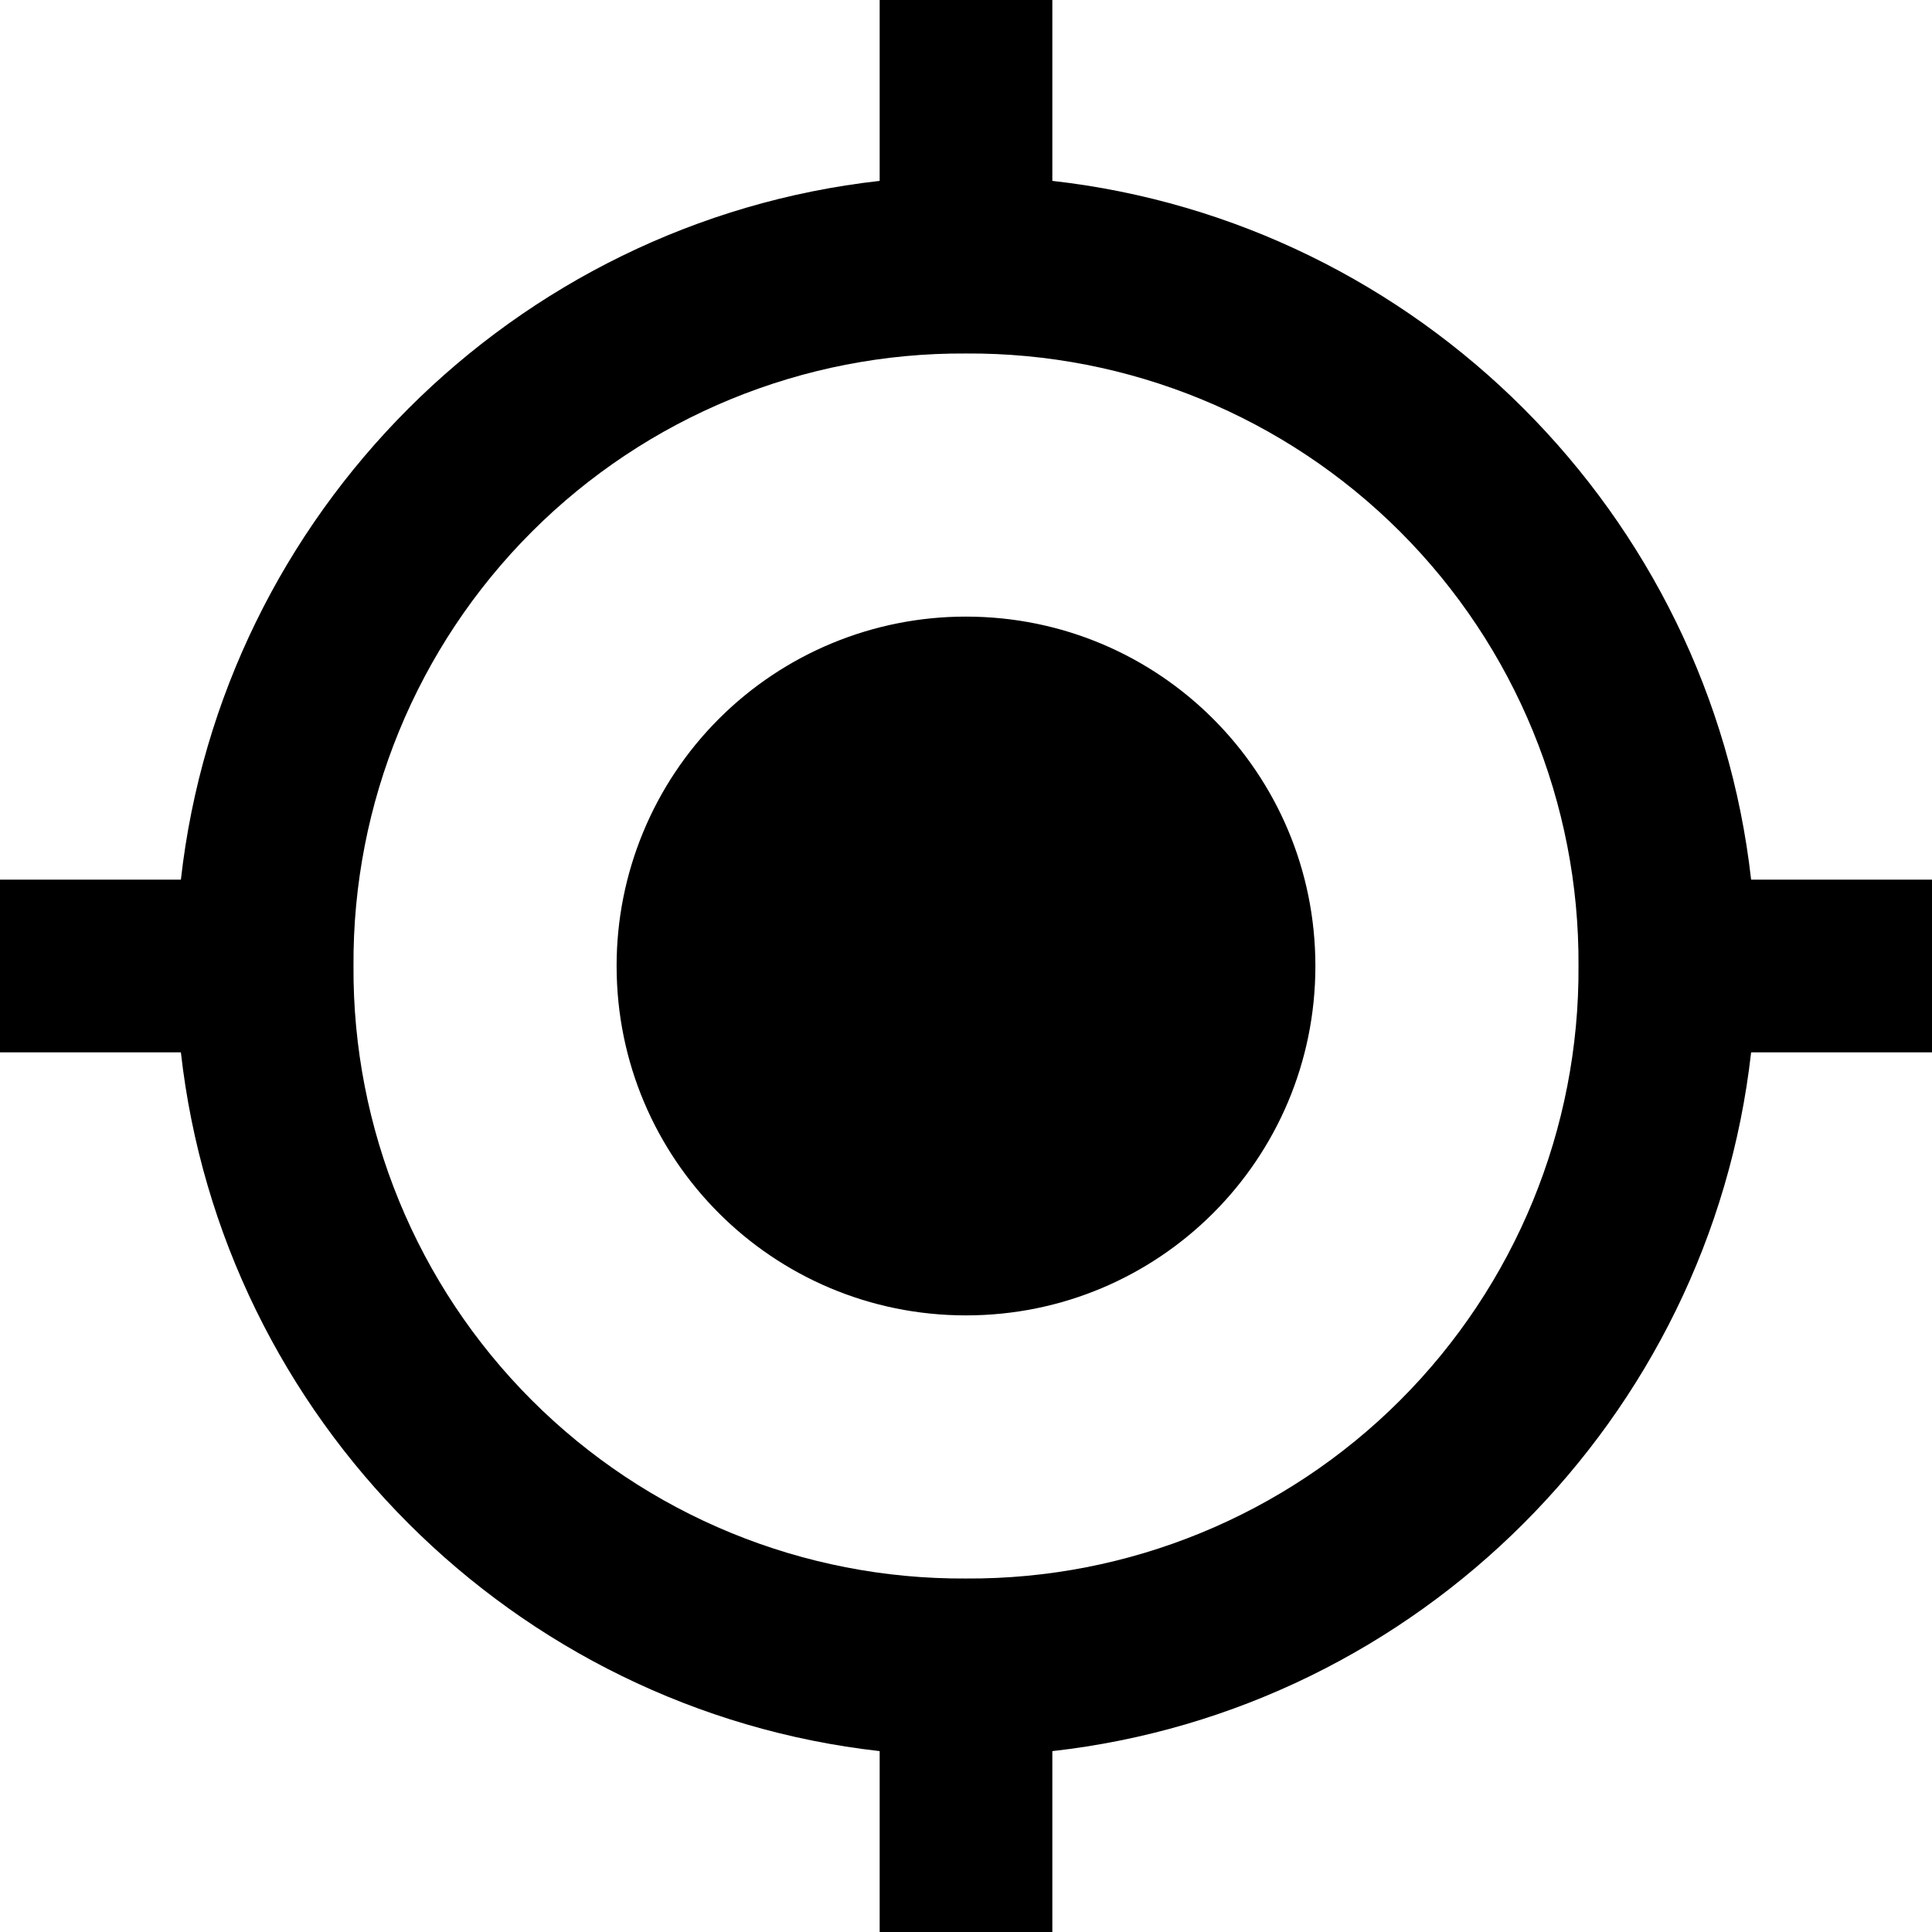
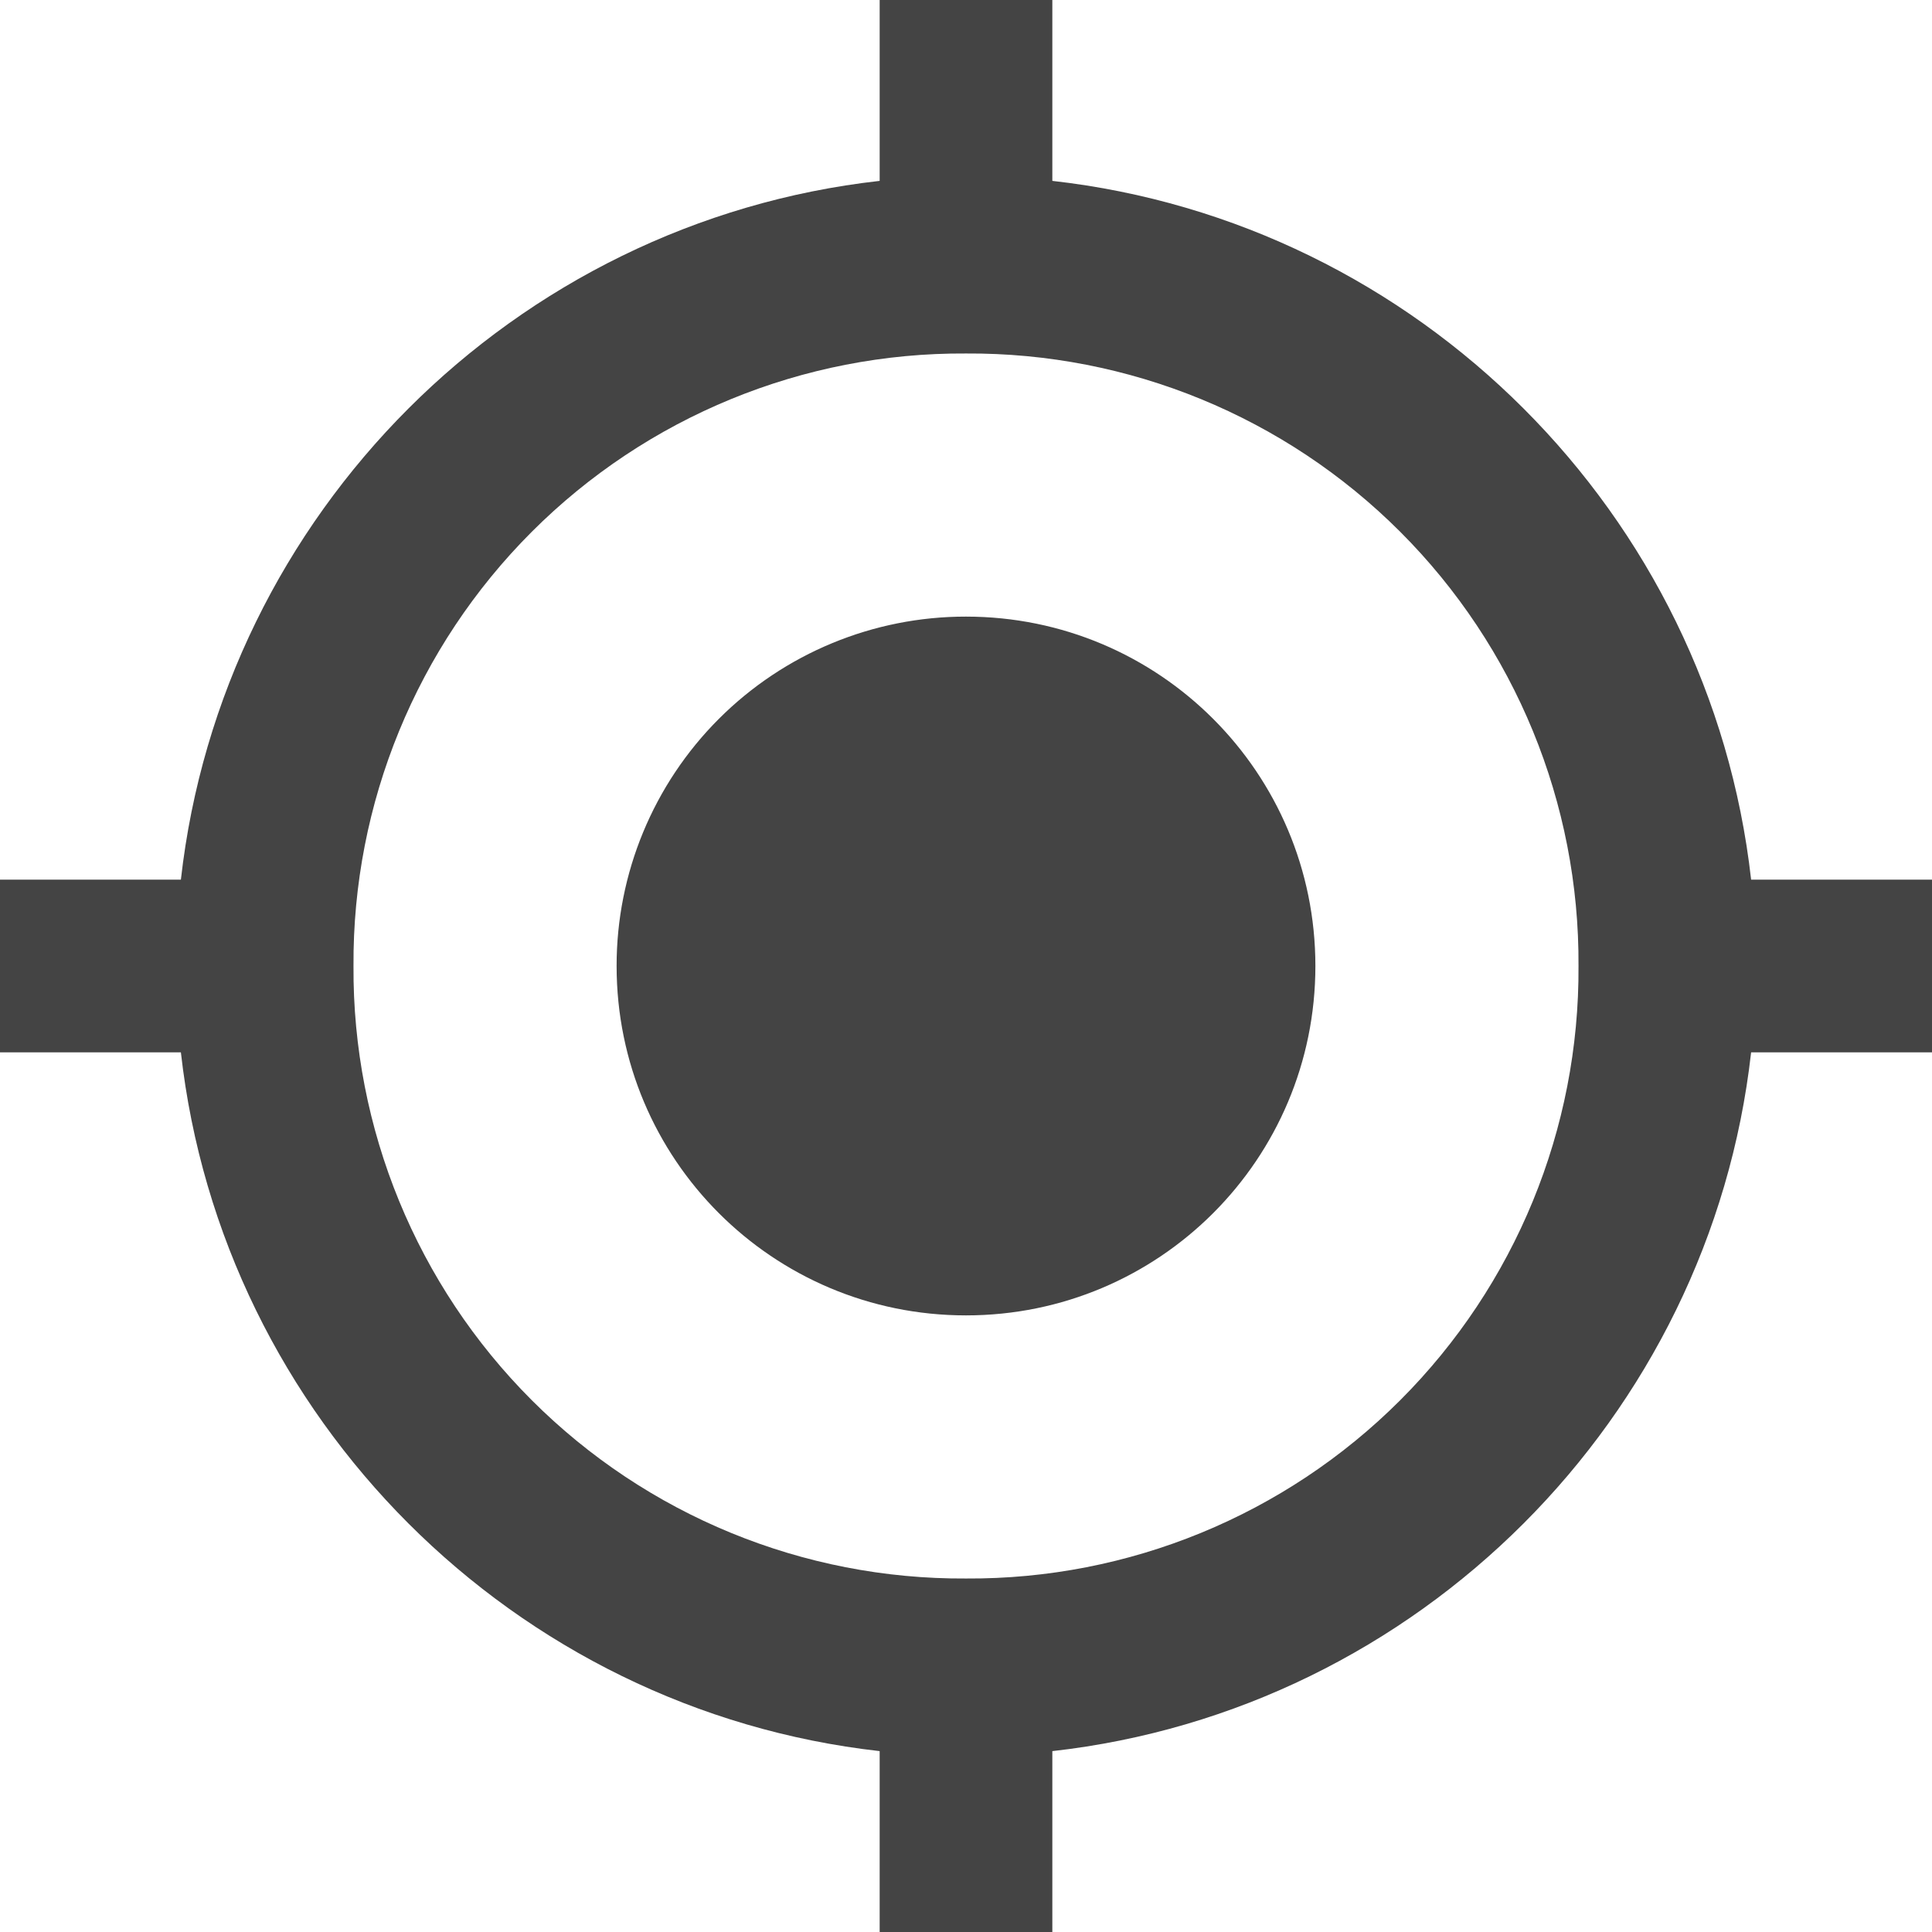
<svg xmlns="http://www.w3.org/2000/svg" width="32" height="32" viewBox="0 0 32 32">
-   <g class="nc-icon-wrapper" fill="#000000">
+   <g class="nc-icon-wrapper" fill="#444444">
    <path d="M16 10.213A5.782 5.782 0 0 0 10.213 16c0 3.2 2.587 5.787 5.787 5.787 3.2 0 5.787-2.587 5.787-5.787 0-3.2-2.587-5.787-5.787-5.787zm13.004 4.357C28.324 8.51 23.49 3.677 17.43 2.996V0h-2.86v2.996C8.51 3.676 3.677 8.51 2.996 14.57H0v2.86h2.996c.68 6.06 5.515 10.893 11.574 11.574V32h2.86v-2.996c6.06-.68 10.893-5.515 11.574-11.574H32v-2.86h-2.996zM16 26.145A10.083 10.083 0 0 1 5.855 16 10.083 10.083 0 0 1 16 5.855 10.083 10.083 0 0 1 26.145 16 10.083 10.083 0 0 1 16 26.145z" />
  </g>
</svg>
